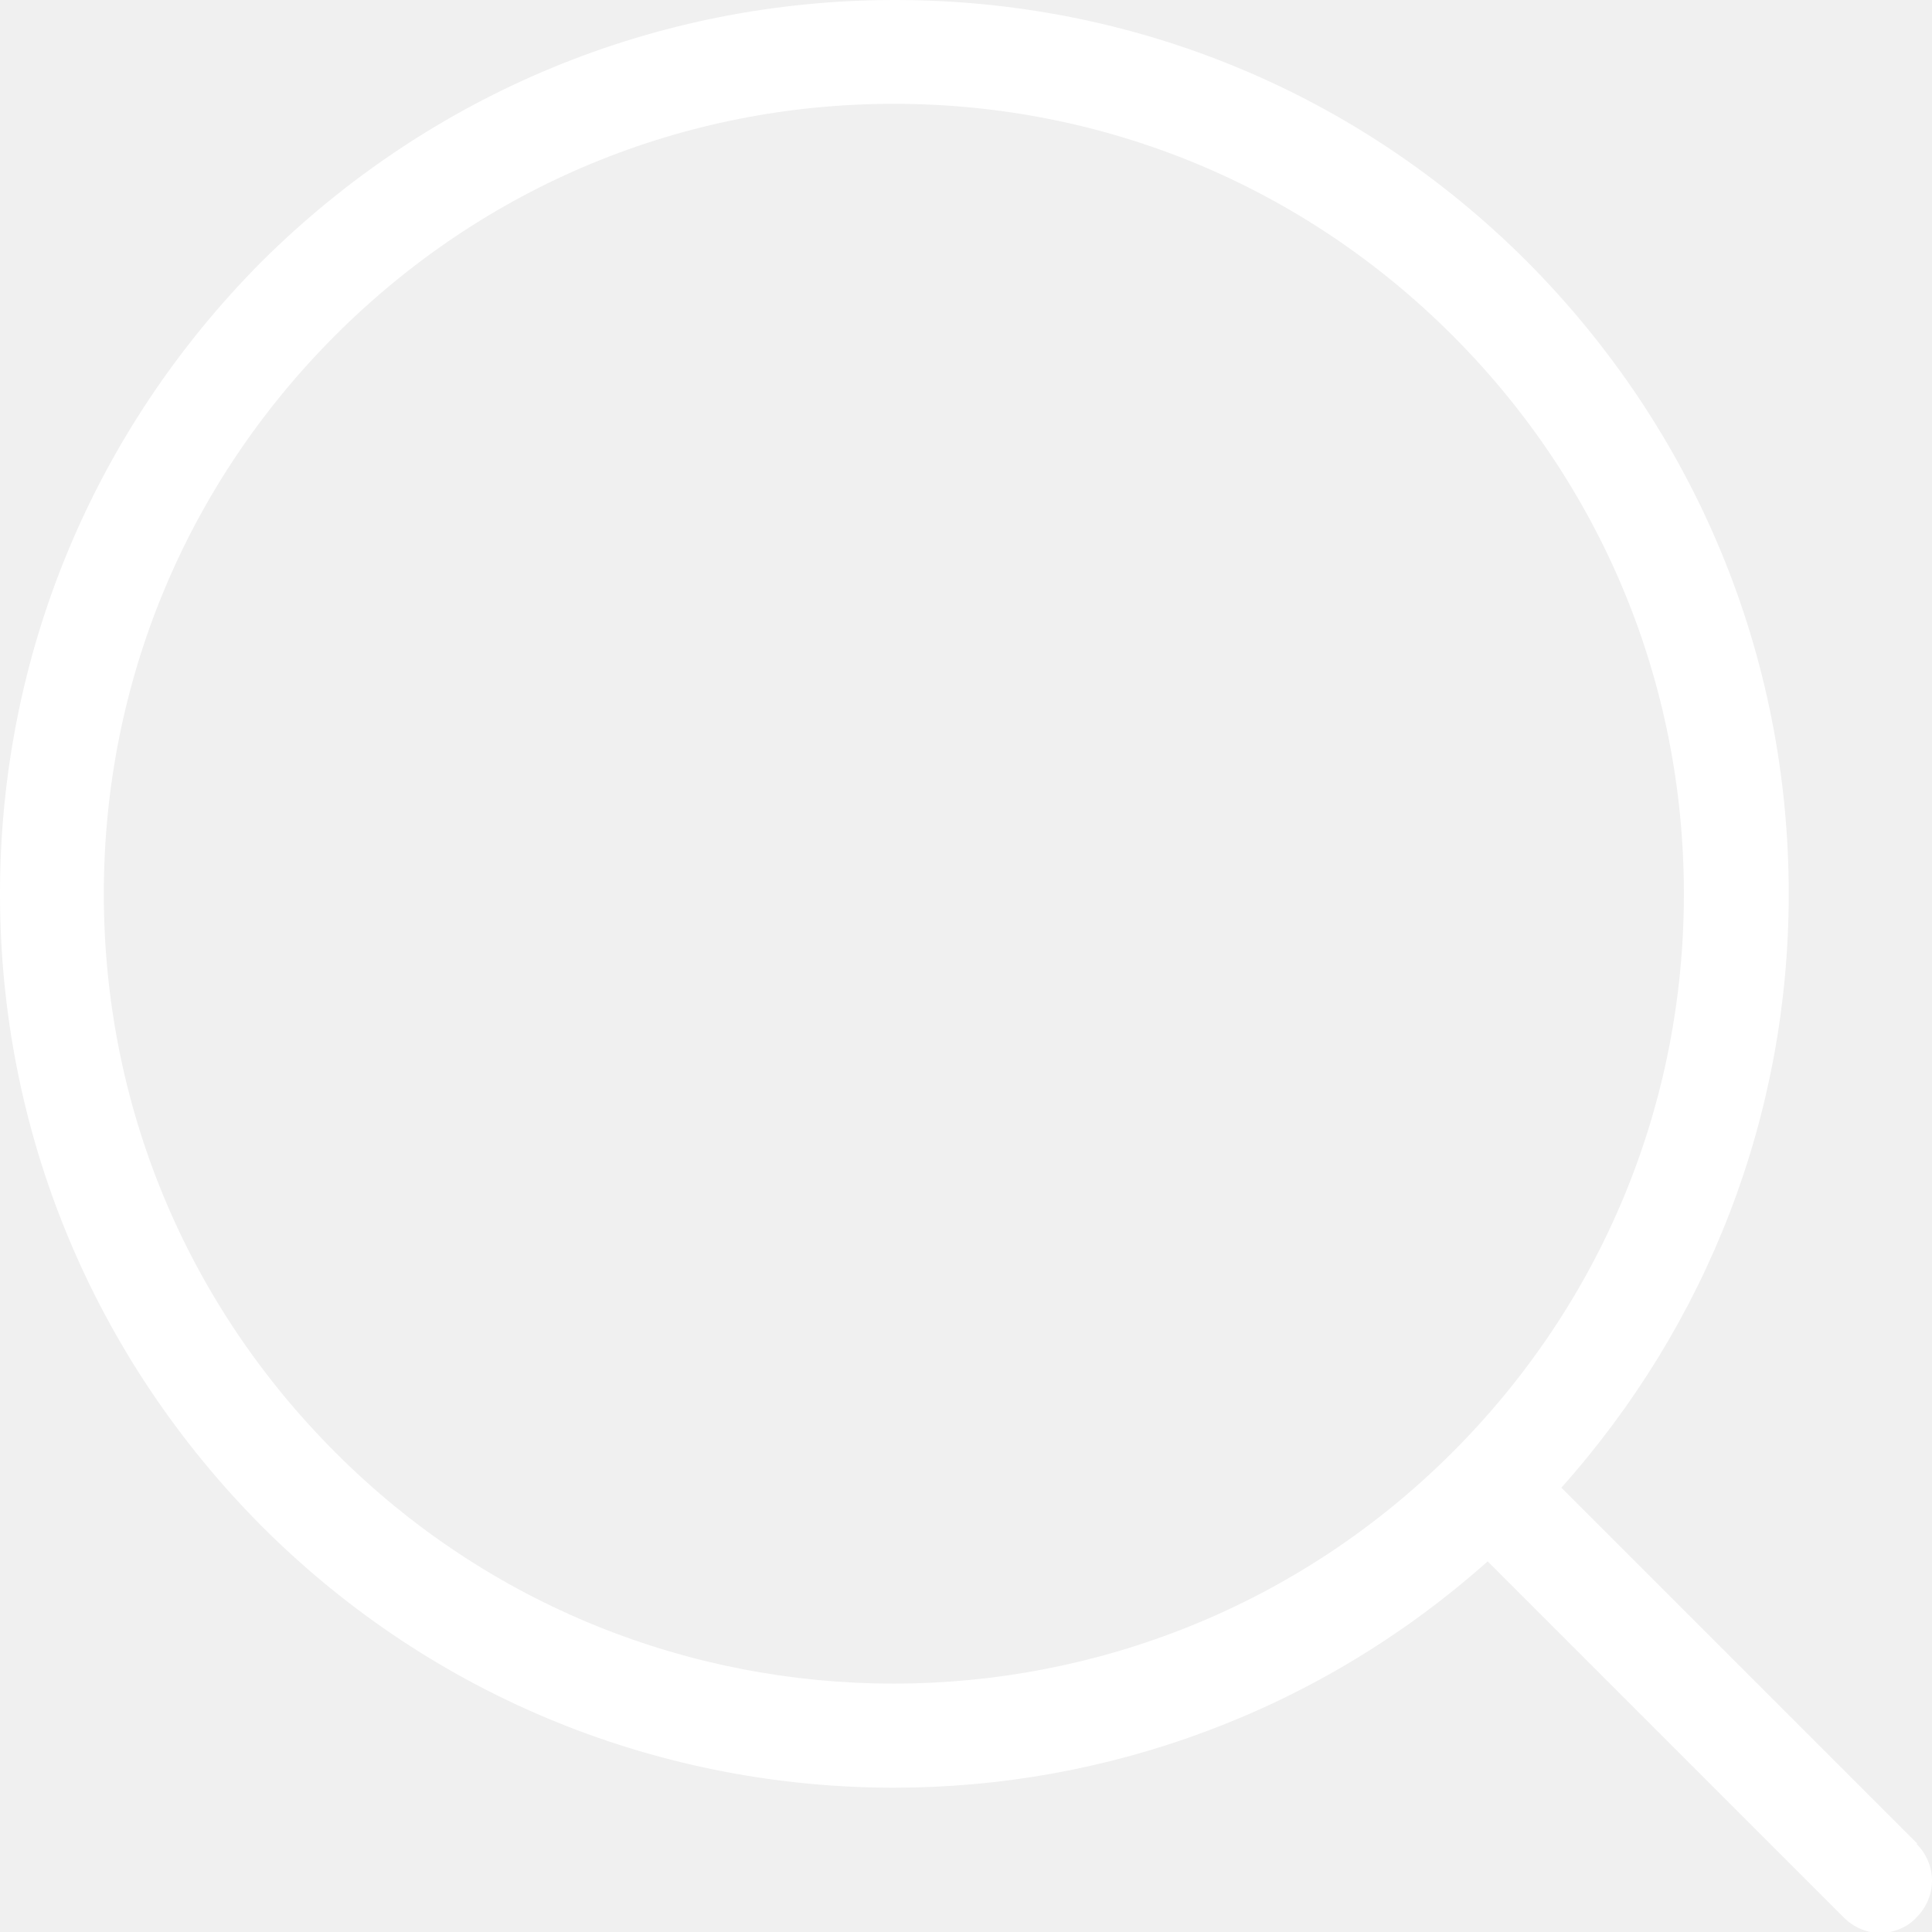
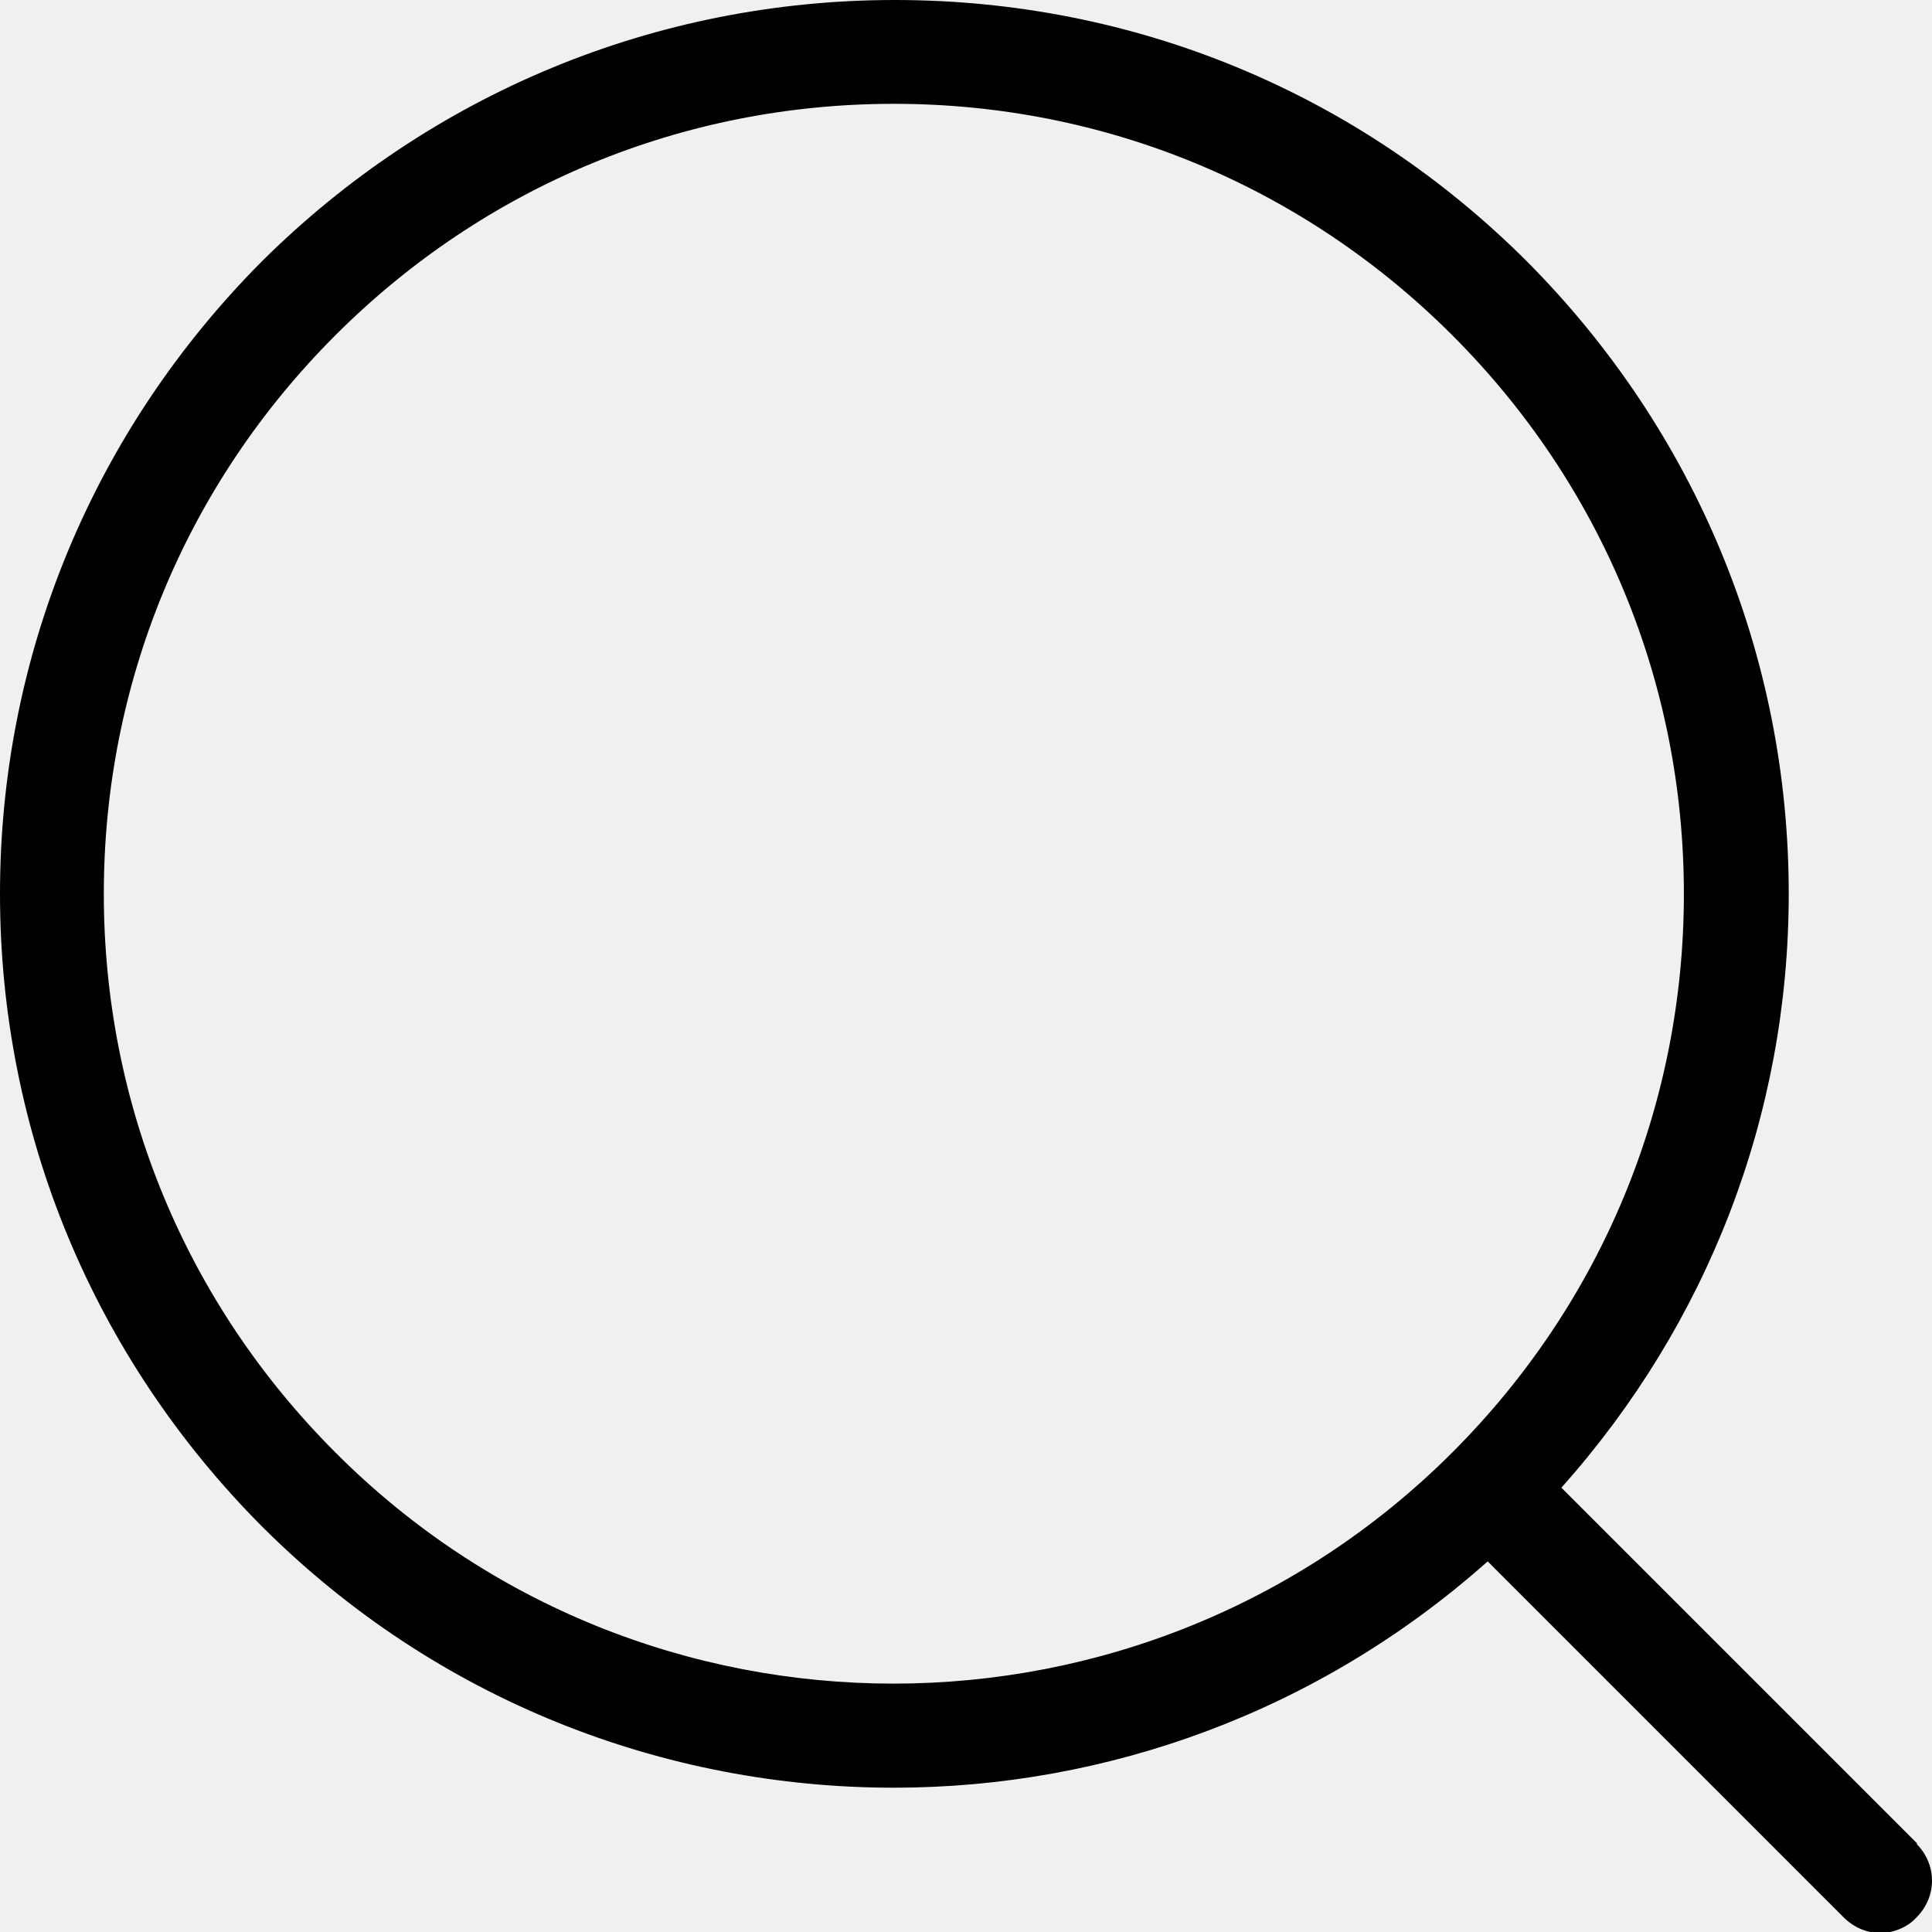
<svg xmlns="http://www.w3.org/2000/svg" id="_레이어_2" data-name="레이어_2" viewBox="0 0 18.61 18.61">
-   <defs>
-     <style>
-       .cls-1 {
-         fill: #fff;
-       }
-     </style>
-   </defs>
  <g id="_레이어_1-2" data-name="레이어_1">
-     <path class="cls-1" d="M18.47,17.76l-3.43-3.43c1.41-1.58,2.19-3.59,2.19-5.72,0-2.3-.9-4.46-2.52-6.09-1.63-1.63-3.79-2.52-6.09-2.52S4.15.9,2.52,2.52C.9,4.15,0,6.31,0,8.61s.9,4.46,2.52,6.09c1.68,1.68,3.88,2.52,6.09,2.52,2.05,0,4.09-.73,5.72-2.18l3.43,3.43c.1.1.23.15.35.15s.26-.05.35-.15c.2-.2.2-.51,0-.71ZM3.23,13.99c-1.44-1.44-2.23-3.35-2.23-5.38s.79-3.94,2.23-5.38,3.35-2.23,5.38-2.23,3.94.79,5.38,2.23,2.23,3.35,2.23,5.38-.79,3.94-2.23,5.38c-2.97,2.97-7.8,2.97-10.76,0Z" />
+     <path d="M18.47,17.76l-3.43-3.43c1.41-1.58,2.19-3.59,2.19-5.72,0-2.3-.9-4.46-2.52-6.09-1.63-1.63-3.79-2.52-6.09-2.52S4.15.9,2.52,2.52C.9,4.15,0,6.31,0,8.61s.9,4.46,2.52,6.09c1.68,1.68,3.88,2.52,6.09,2.52,2.05,0,4.09-.73,5.72-2.18l3.43,3.43c.1.1.23.15.35.15s.26-.05.35-.15c.2-.2.2-.51,0-.71ZM3.23,13.99c-1.44-1.44-2.23-3.35-2.23-5.38s.79-3.94,2.23-5.38,3.35-2.23,5.38-2.23,3.94.79,5.38,2.23,2.23,3.35,2.23,5.38-.79,3.94-2.23,5.38c-2.97,2.97-7.8,2.97-10.76,0Z" />
  </g>
</svg>
